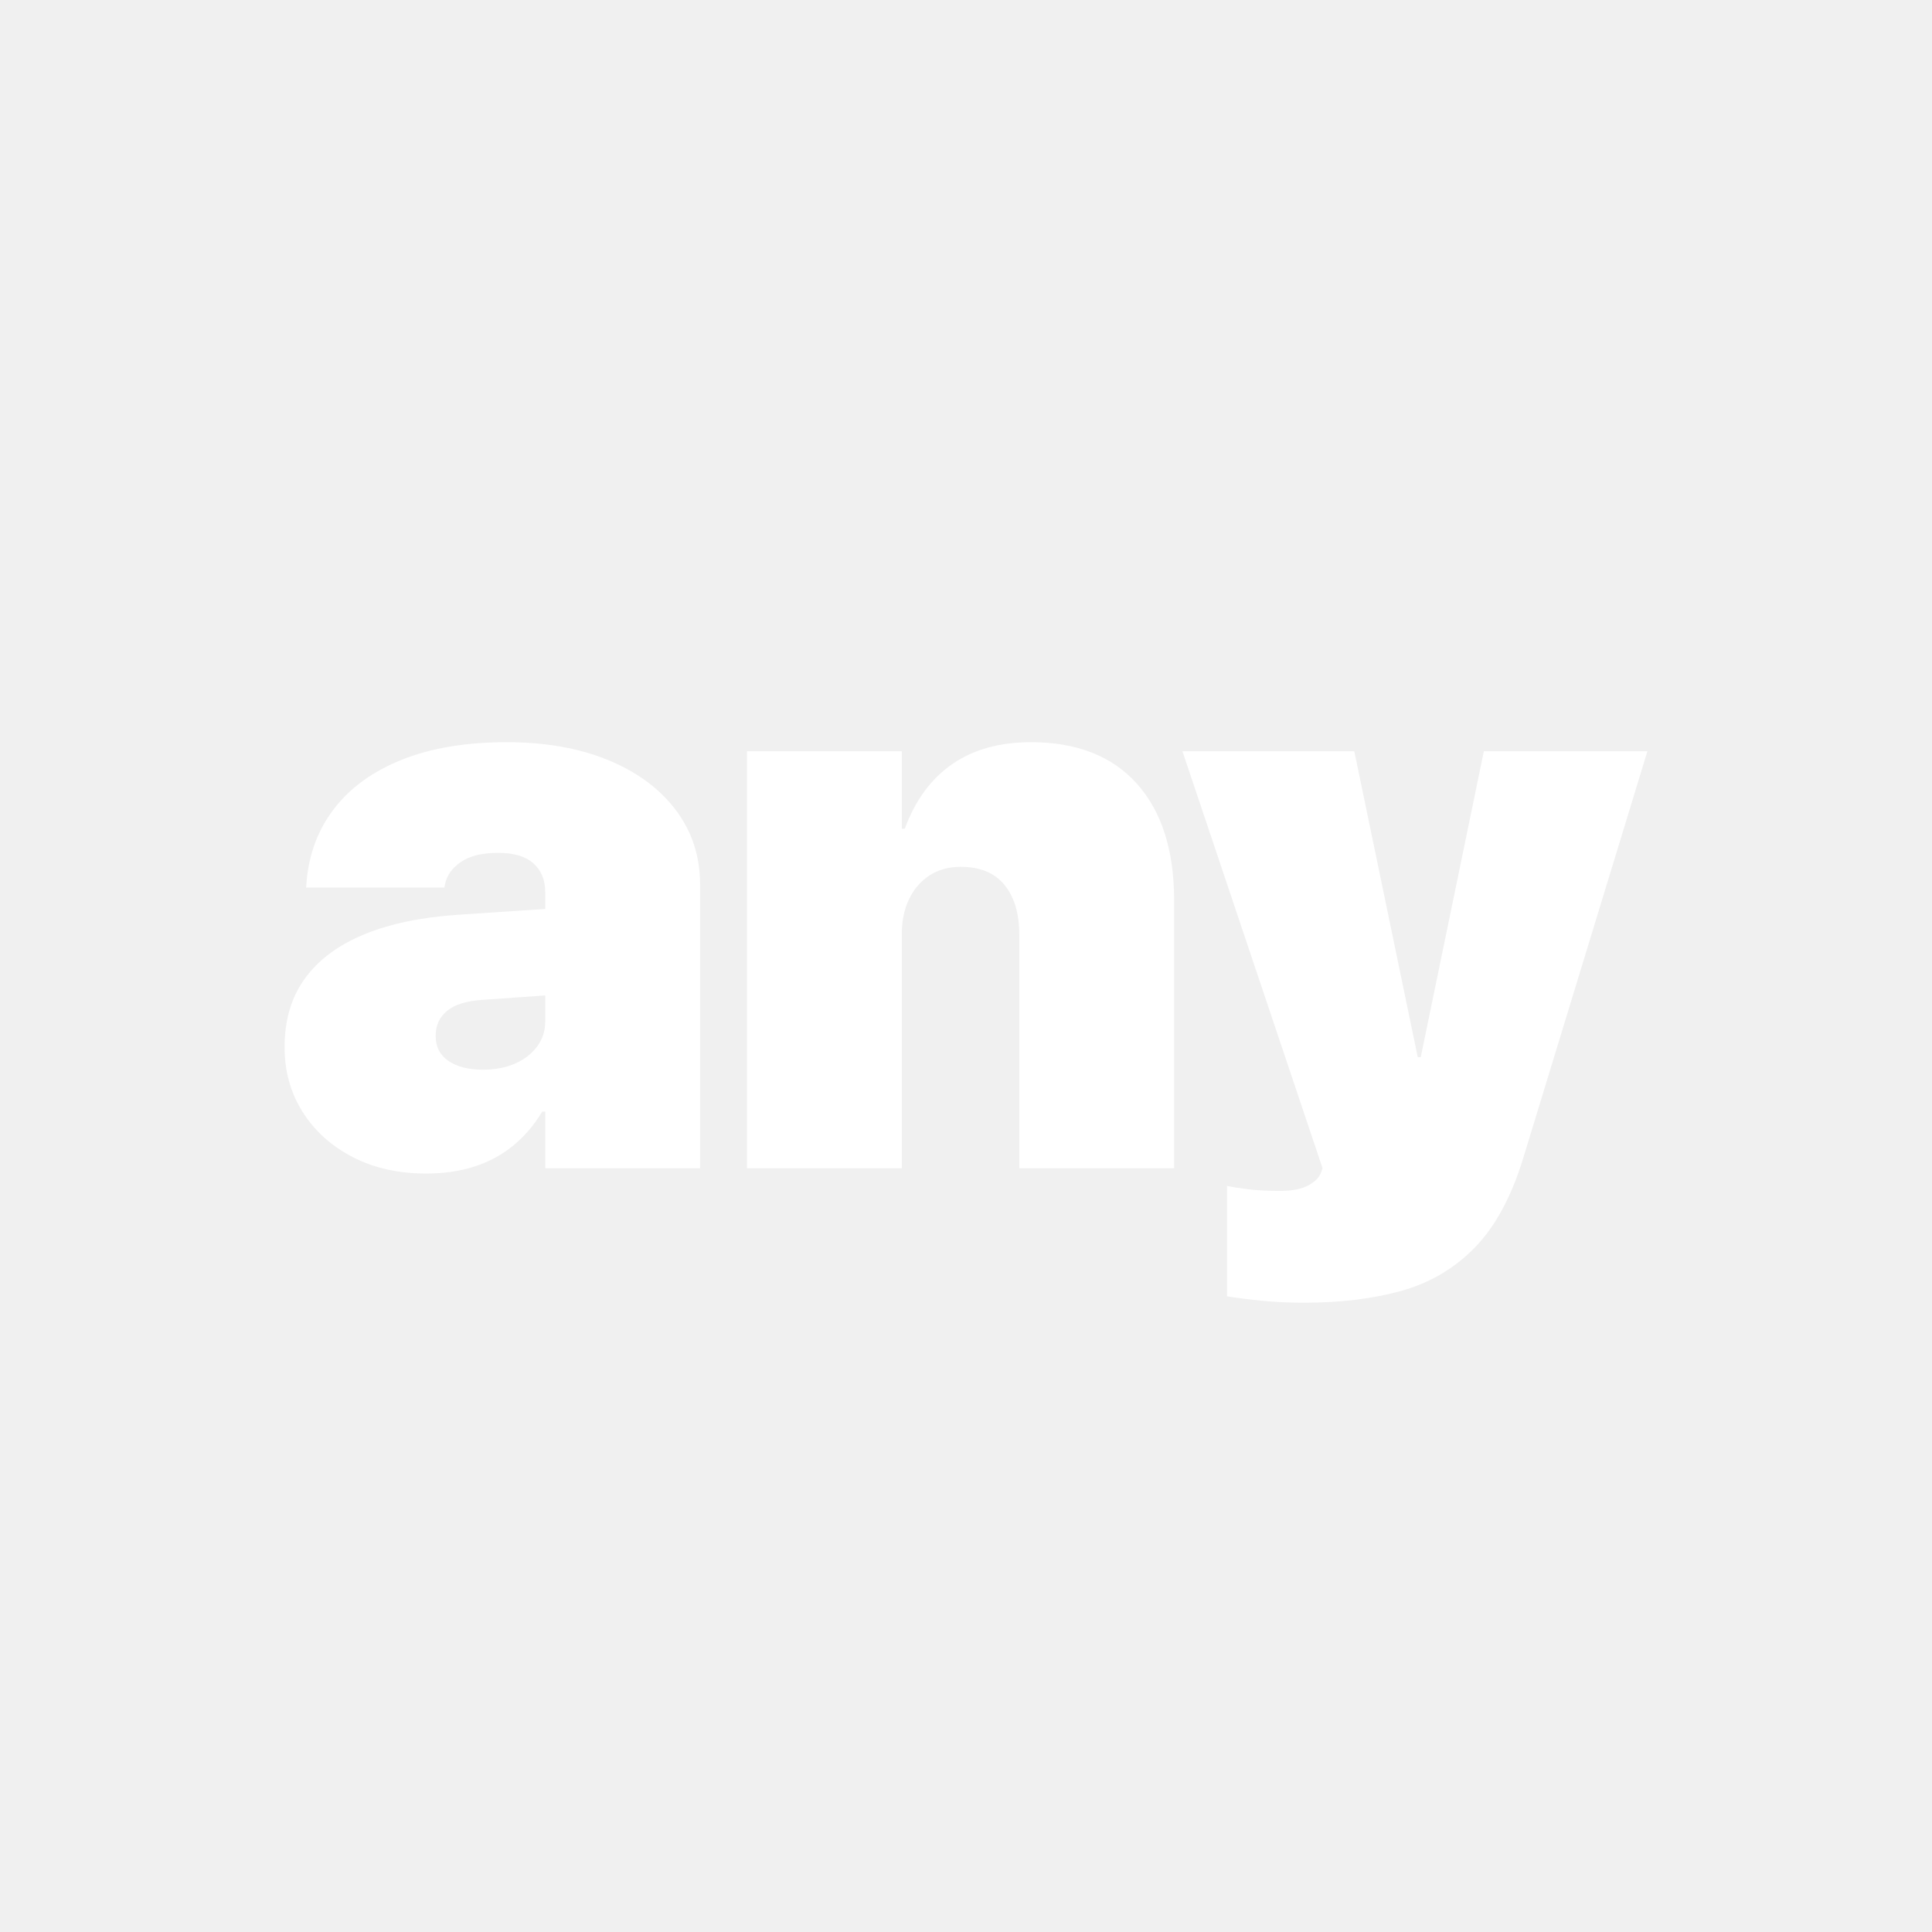
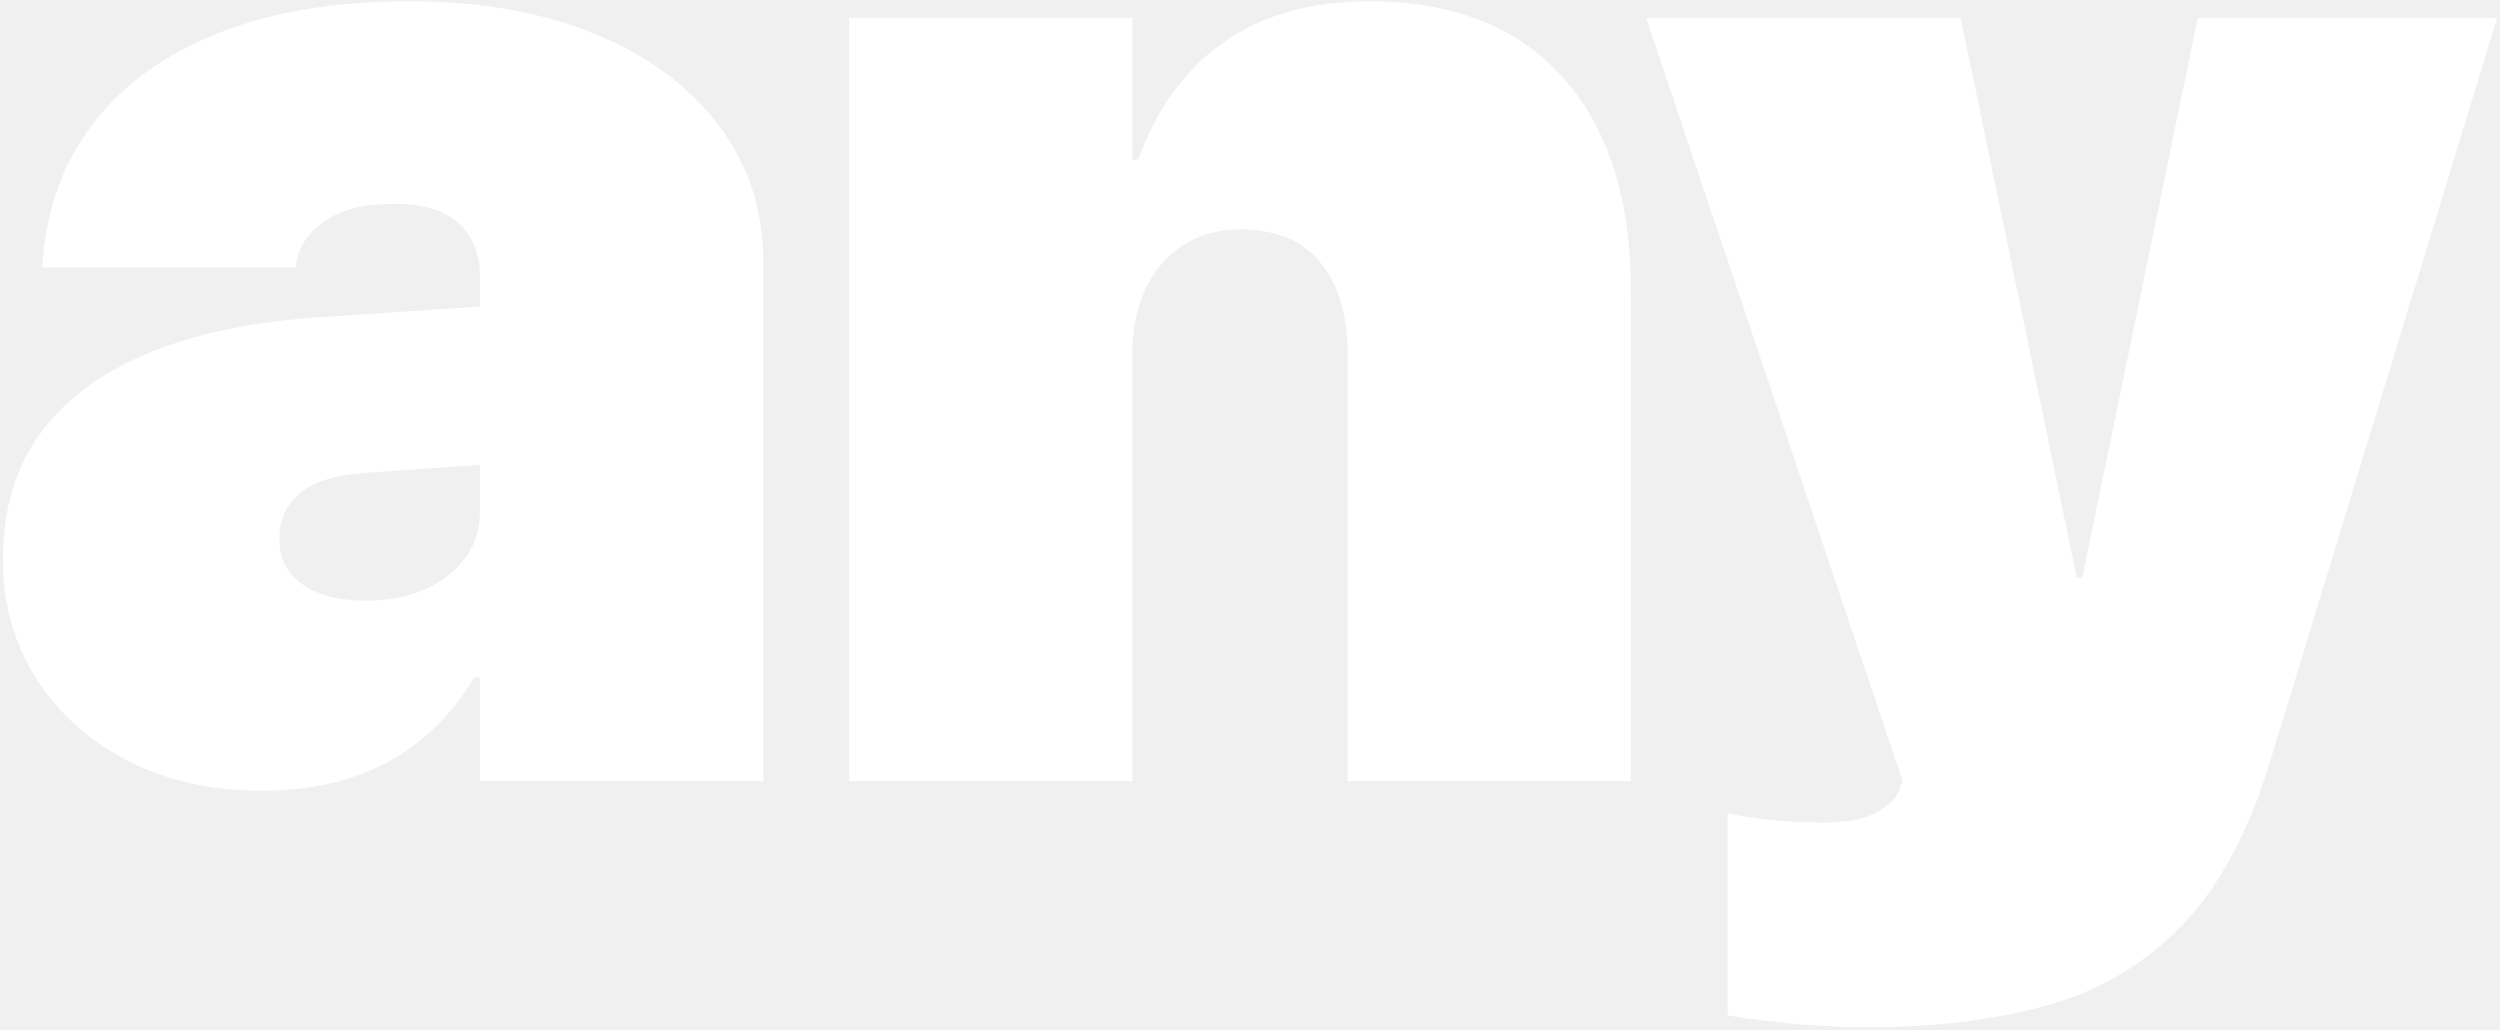
- <svg xmlns="http://www.w3.org/2000/svg" width="1024" height="1024" viewBox="0 0 1024 1024">
+ <svg xmlns="http://www.w3.org/2000/svg" width="724" height="298" viewBox="150 393 724 298">
  <path d="M 225.92 622.00 Q 203.69 622.00 186.78 613.19 Q 169.86 604.38 160.35 589.27 Q 150.84 574.15 150.84 555.13 L 150.84 554.93 Q 150.84 533.51 161.55 518.70 Q 172.26 503.88 192.68 495.38 Q 213.10 486.87 242.53 484.87 L 332.82 478.86 L 332.82 524.50 L 256.14 529.91 Q 243.13 530.71 237.03 535.72 Q 230.92 540.72 230.92 548.93 L 230.92 549.13 Q 230.92 557.74 237.73 562.34 Q 244.53 566.95 255.94 566.95 Q 265.75 566.95 273.16 563.64 Q 280.57 560.34 284.77 554.53 Q 288.98 548.73 288.98 541.52 L 288.98 472.85 Q 288.98 463.24 282.77 457.64 Q 276.56 452.03 263.95 452.03 Q 251.34 452.03 244.33 456.84 Q 237.33 461.64 235.92 468.45 L 235.52 470.45 L 162.25 470.45 L 162.45 467.85 Q 164.25 445.23 177.17 428.51 Q 190.08 411.79 213.20 402.59 Q 236.33 393.38 268.56 393.38 Q 299.39 393.38 322.41 402.89 Q 345.43 412.39 358.24 429.41 Q 371.06 446.43 371.06 468.85 L 371.06 619.20 L 288.98 619.20 L 288.98 589.17 L 287.38 589.17 Q 281.17 599.58 272.26 606.98 Q 263.35 614.39 251.74 618.20 Q 240.13 622.00 225.92 622.00 Z M 395.89 619.20 L 395.89 398.18 L 477.97 398.18 L 477.97 439.22 L 479.57 439.22 Q 487.78 416.80 504.59 405.09 Q 521.41 393.38 546.43 393.38 Q 582.87 393.38 602.59 415.40 Q 622.31 437.42 622.31 477.26 L 622.31 619.20 L 540.23 619.20 L 540.23 495.28 Q 540.23 478.66 532.42 469.05 Q 524.61 459.44 509.20 459.44 Q 499.59 459.44 492.58 464.05 Q 485.57 468.65 481.77 476.66 Q 477.97 484.67 477.97 495.08 L 477.97 619.20 Z M 691.18 690.47 Q 679.17 690.47 668.26 689.37 Q 657.35 688.26 650.34 687.06 L 650.34 628.61 Q 654.34 629.41 661.45 630.31 Q 668.56 631.21 678.37 631.21 Q 687.98 631.21 693.38 628.31 Q 698.79 625.40 700.19 621.40 L 700.99 619.20 L 626.72 398.18 L 717.81 398.18 L 754.64 575.75 L 746.63 560.34 L 758.05 560.34 L 749.84 575.75 L 786.47 398.18 L 873.16 398.18 L 807.29 613.99 Q 797.88 644.62 781.67 661.24 Q 765.45 677.85 742.83 684.16 Q 720.21 690.47 691.18 690.47 Z " fill="#ffffff" />
</svg>
